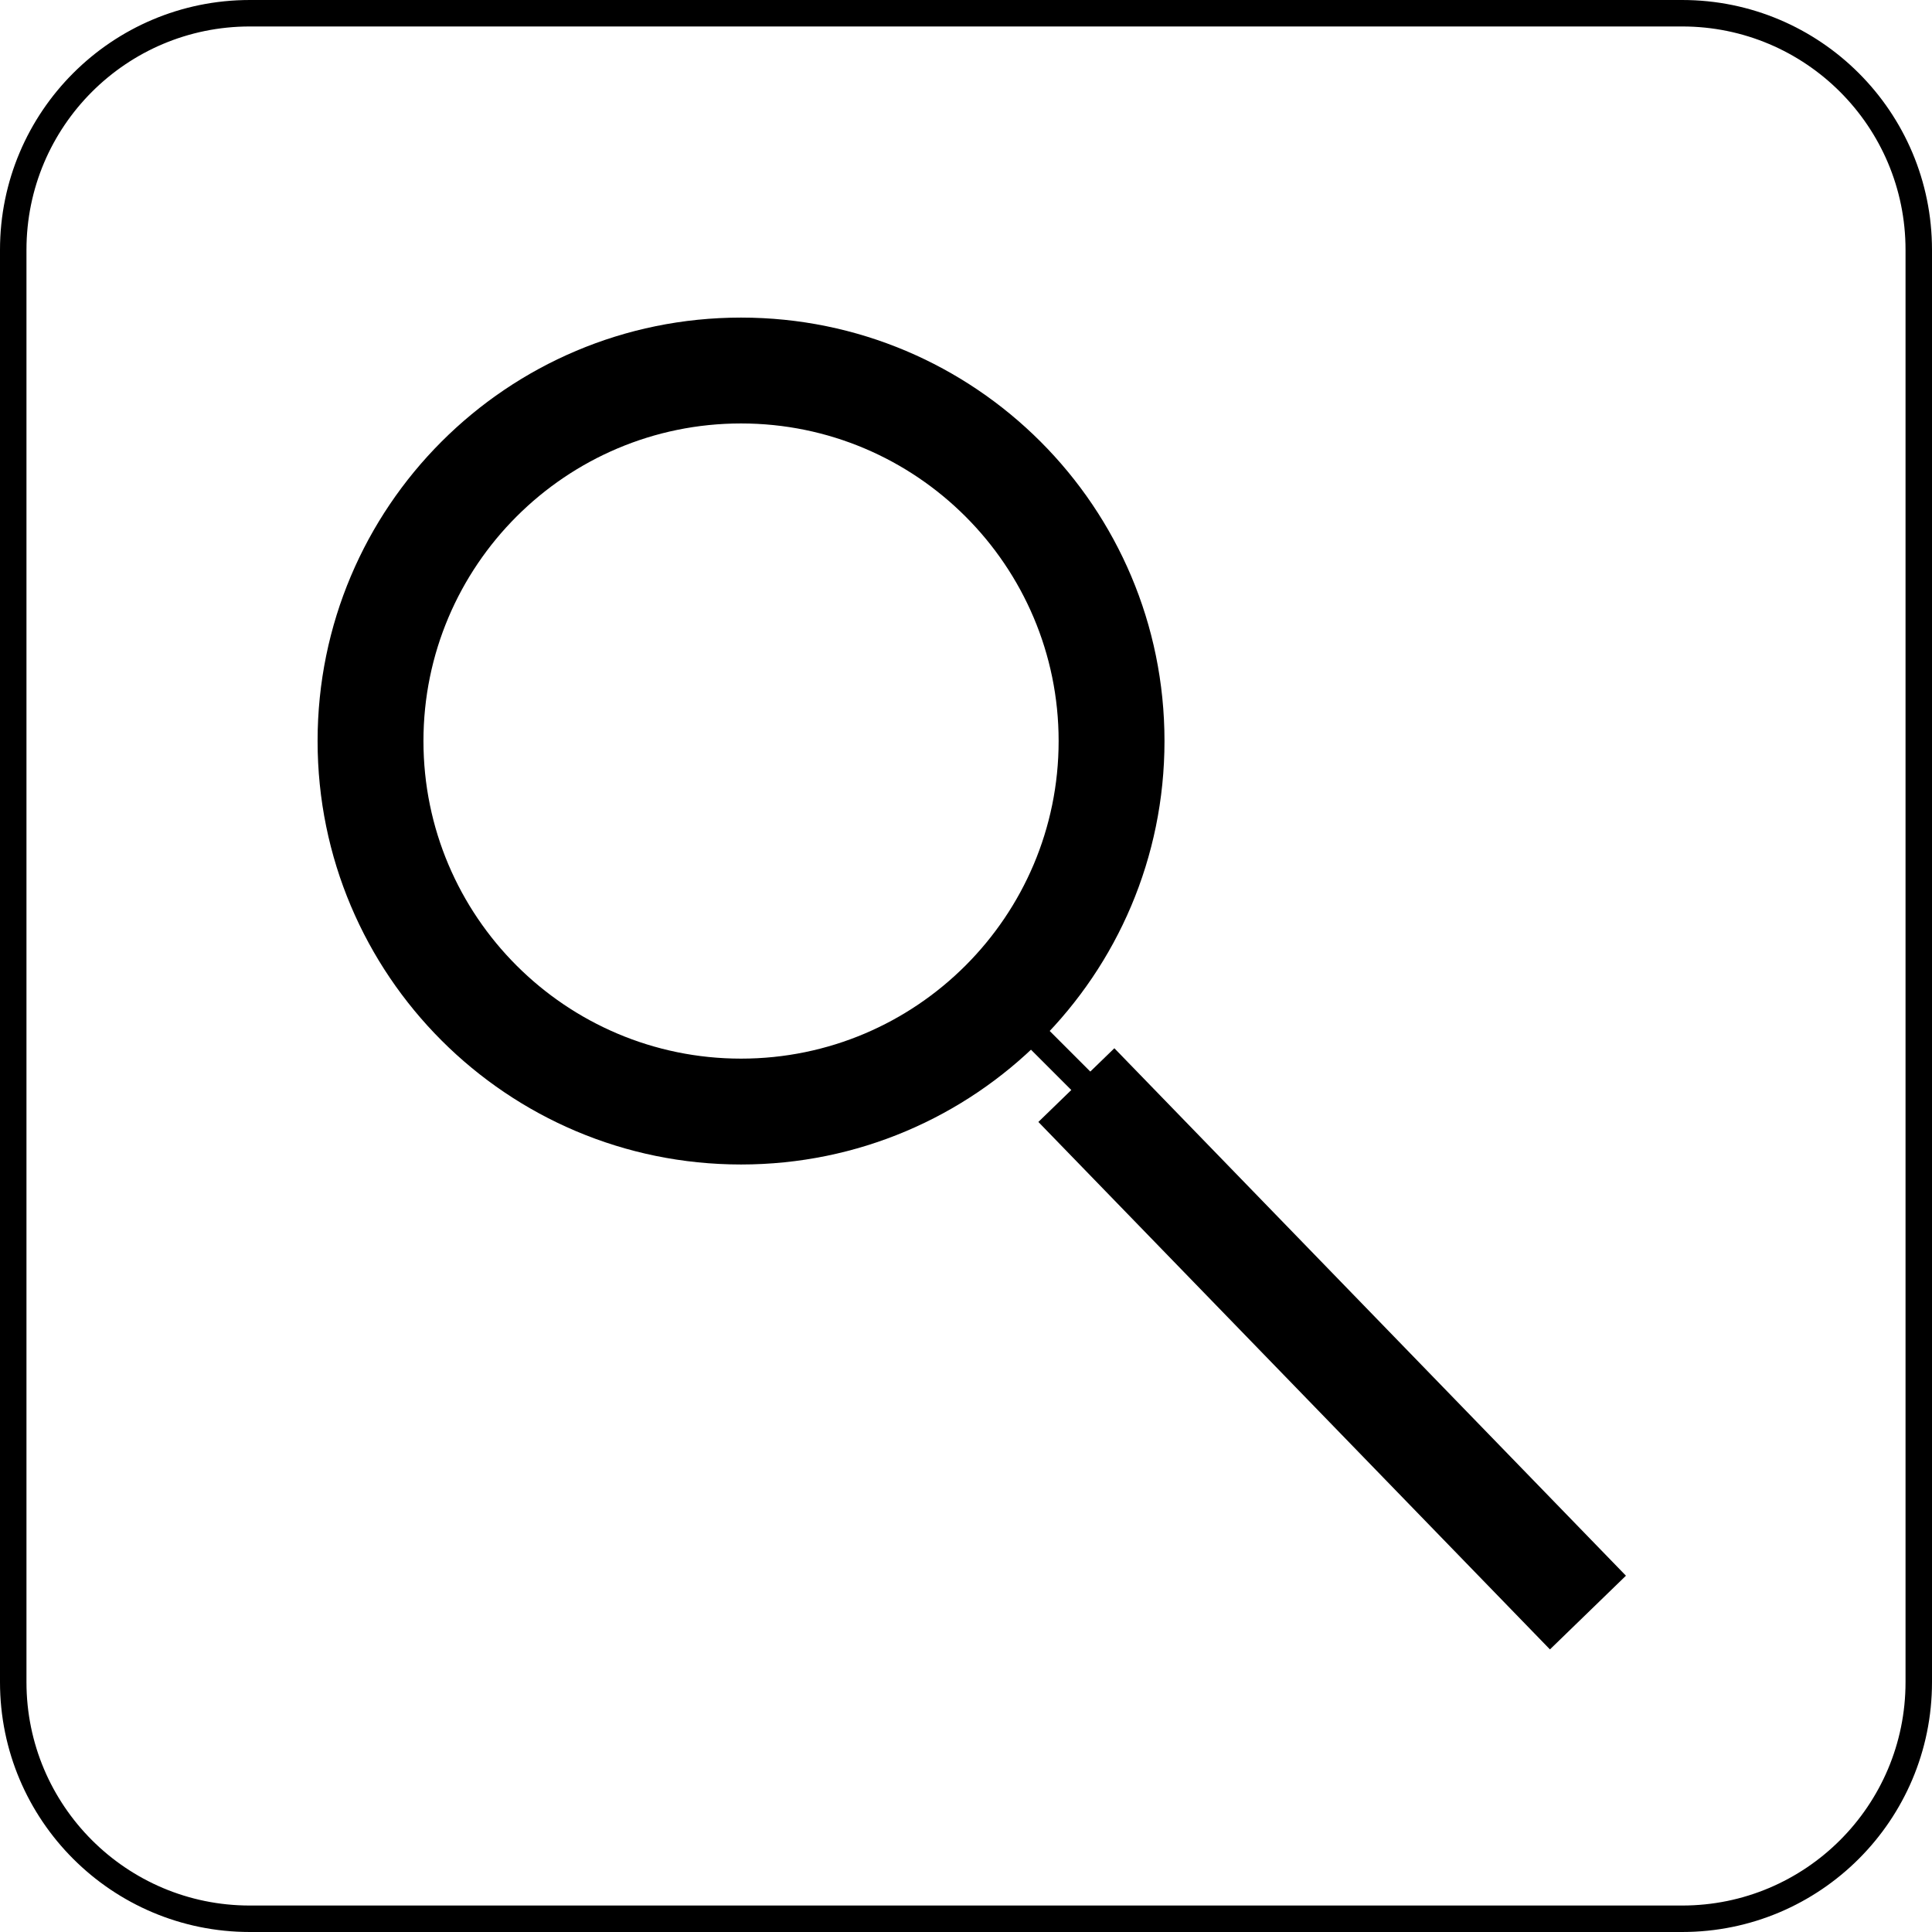
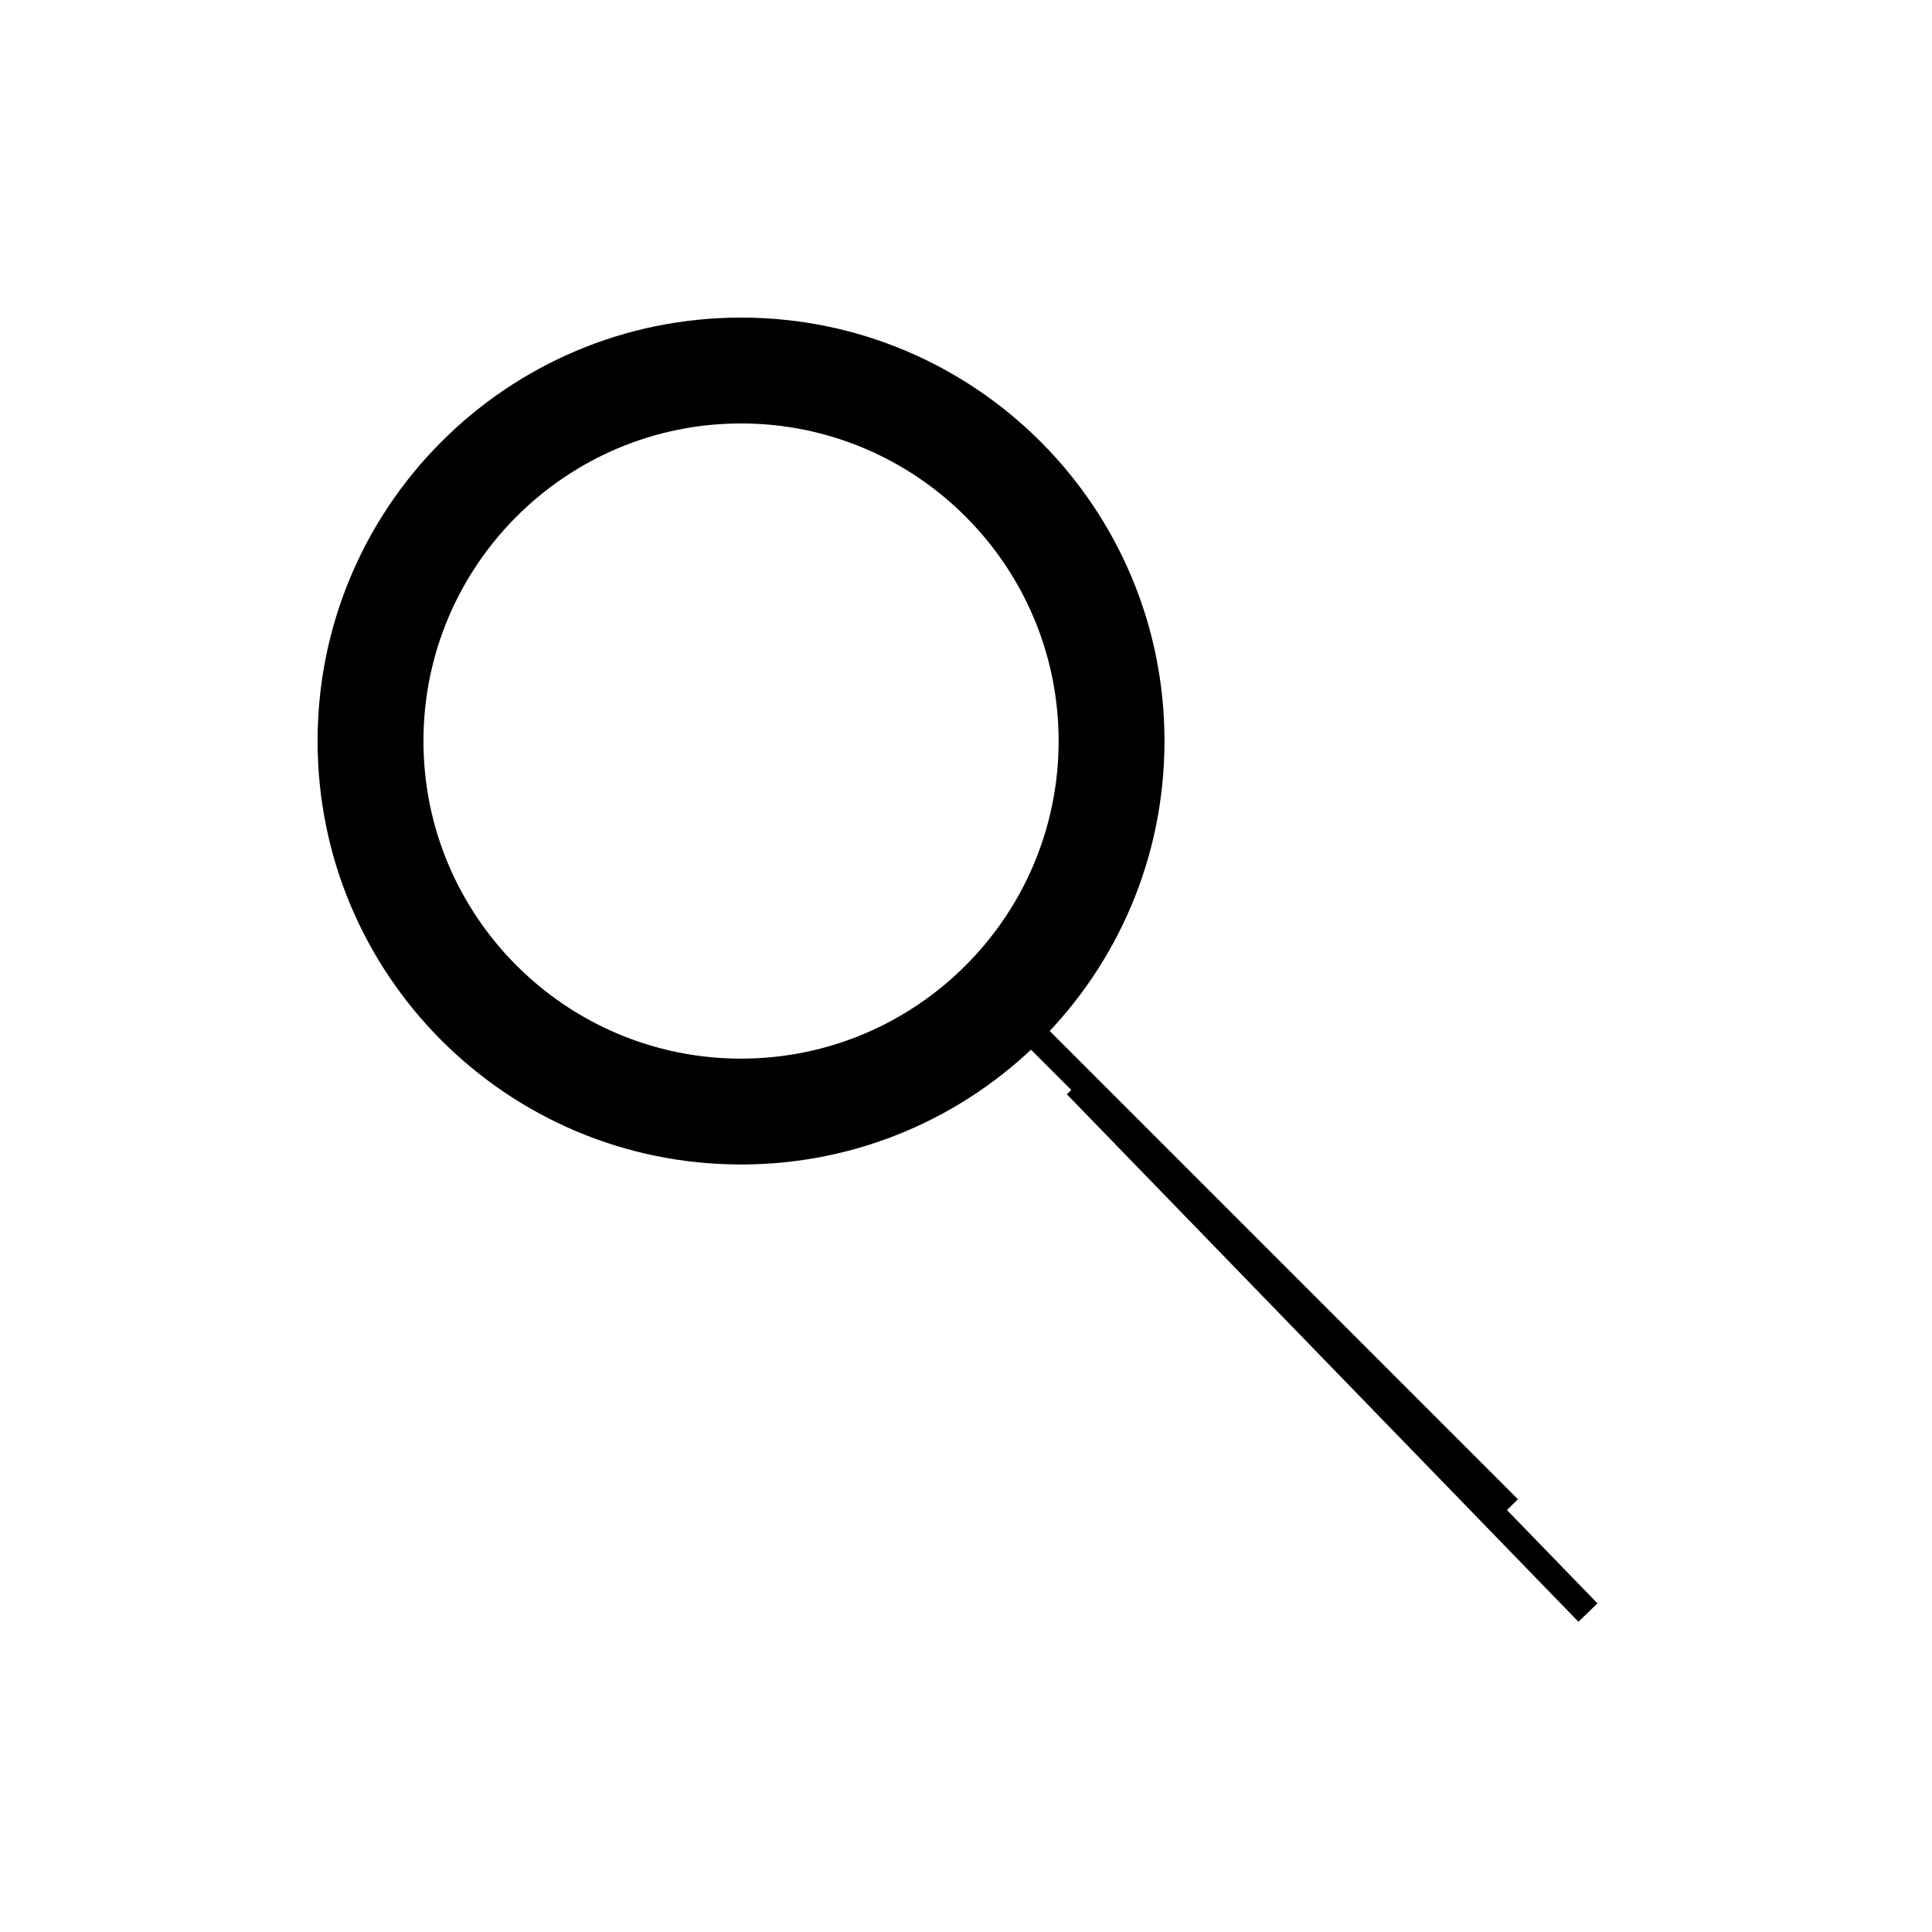
<svg xmlns="http://www.w3.org/2000/svg" id="Layer_2" data-name="Layer 2" viewBox="0 0 73 73">
  <defs>
-     <style>
-       .cls-1 {
-         stroke-width: 4px;
-       }
- 
-       .cls-1, .cls-2 {
-         fill: none;
-         stroke: #000;
-         stroke-miterlimit: 10;
-       }
- 
-       .cls-3 {
-         stroke-width: 0px;
-       }
-     </style>
  </defs>
  <g id="Layer_1-2" data-name="Layer 1">
    <g>
-       <rect class="cls-2" x=".5" y=".5" width="72" height="72" rx="8.94" ry="8.94" />
-       <path class="cls-3" d="M28,16c6.62,0,12,5.38,12,12s-5.38,12-12,12-12-5.38-12-12,5.38-12,12-12M28,12c-8.84,0-16,7.16-16,16s7.16,16,16,16,16-7.16,16-16-7.16-16-16-16h0Z" />
-       <line class="cls-2" x1="39" y1="39" x2="57" y2="57" />
-       <path class="cls-1" d="M40.67,41l19.33,19.93-19.33-19.93Z" />
+       <path stroke-width="0px" d="M28,16c6.62,0,12,5.38,12,12s-5.38,12-12,12-12-5.38-12-12,5.38-12,12-12M28,12c-8.84,0-16,7.16-16,16s7.16,16,16,16,16-7.16,16-16-7.16-16-16-16h0Z" />
+       <line fill="none" stroke="#000" stroke-miterlimit="10" x1="39" y1="39" x2="57" y2="57" />
+       <path fill="none" stroke="#000" stroke-miterlimit="10" d="M40.67,41l19.33,19.93-19.33-19.93Z" />
    </g>
  </g>
</svg>
